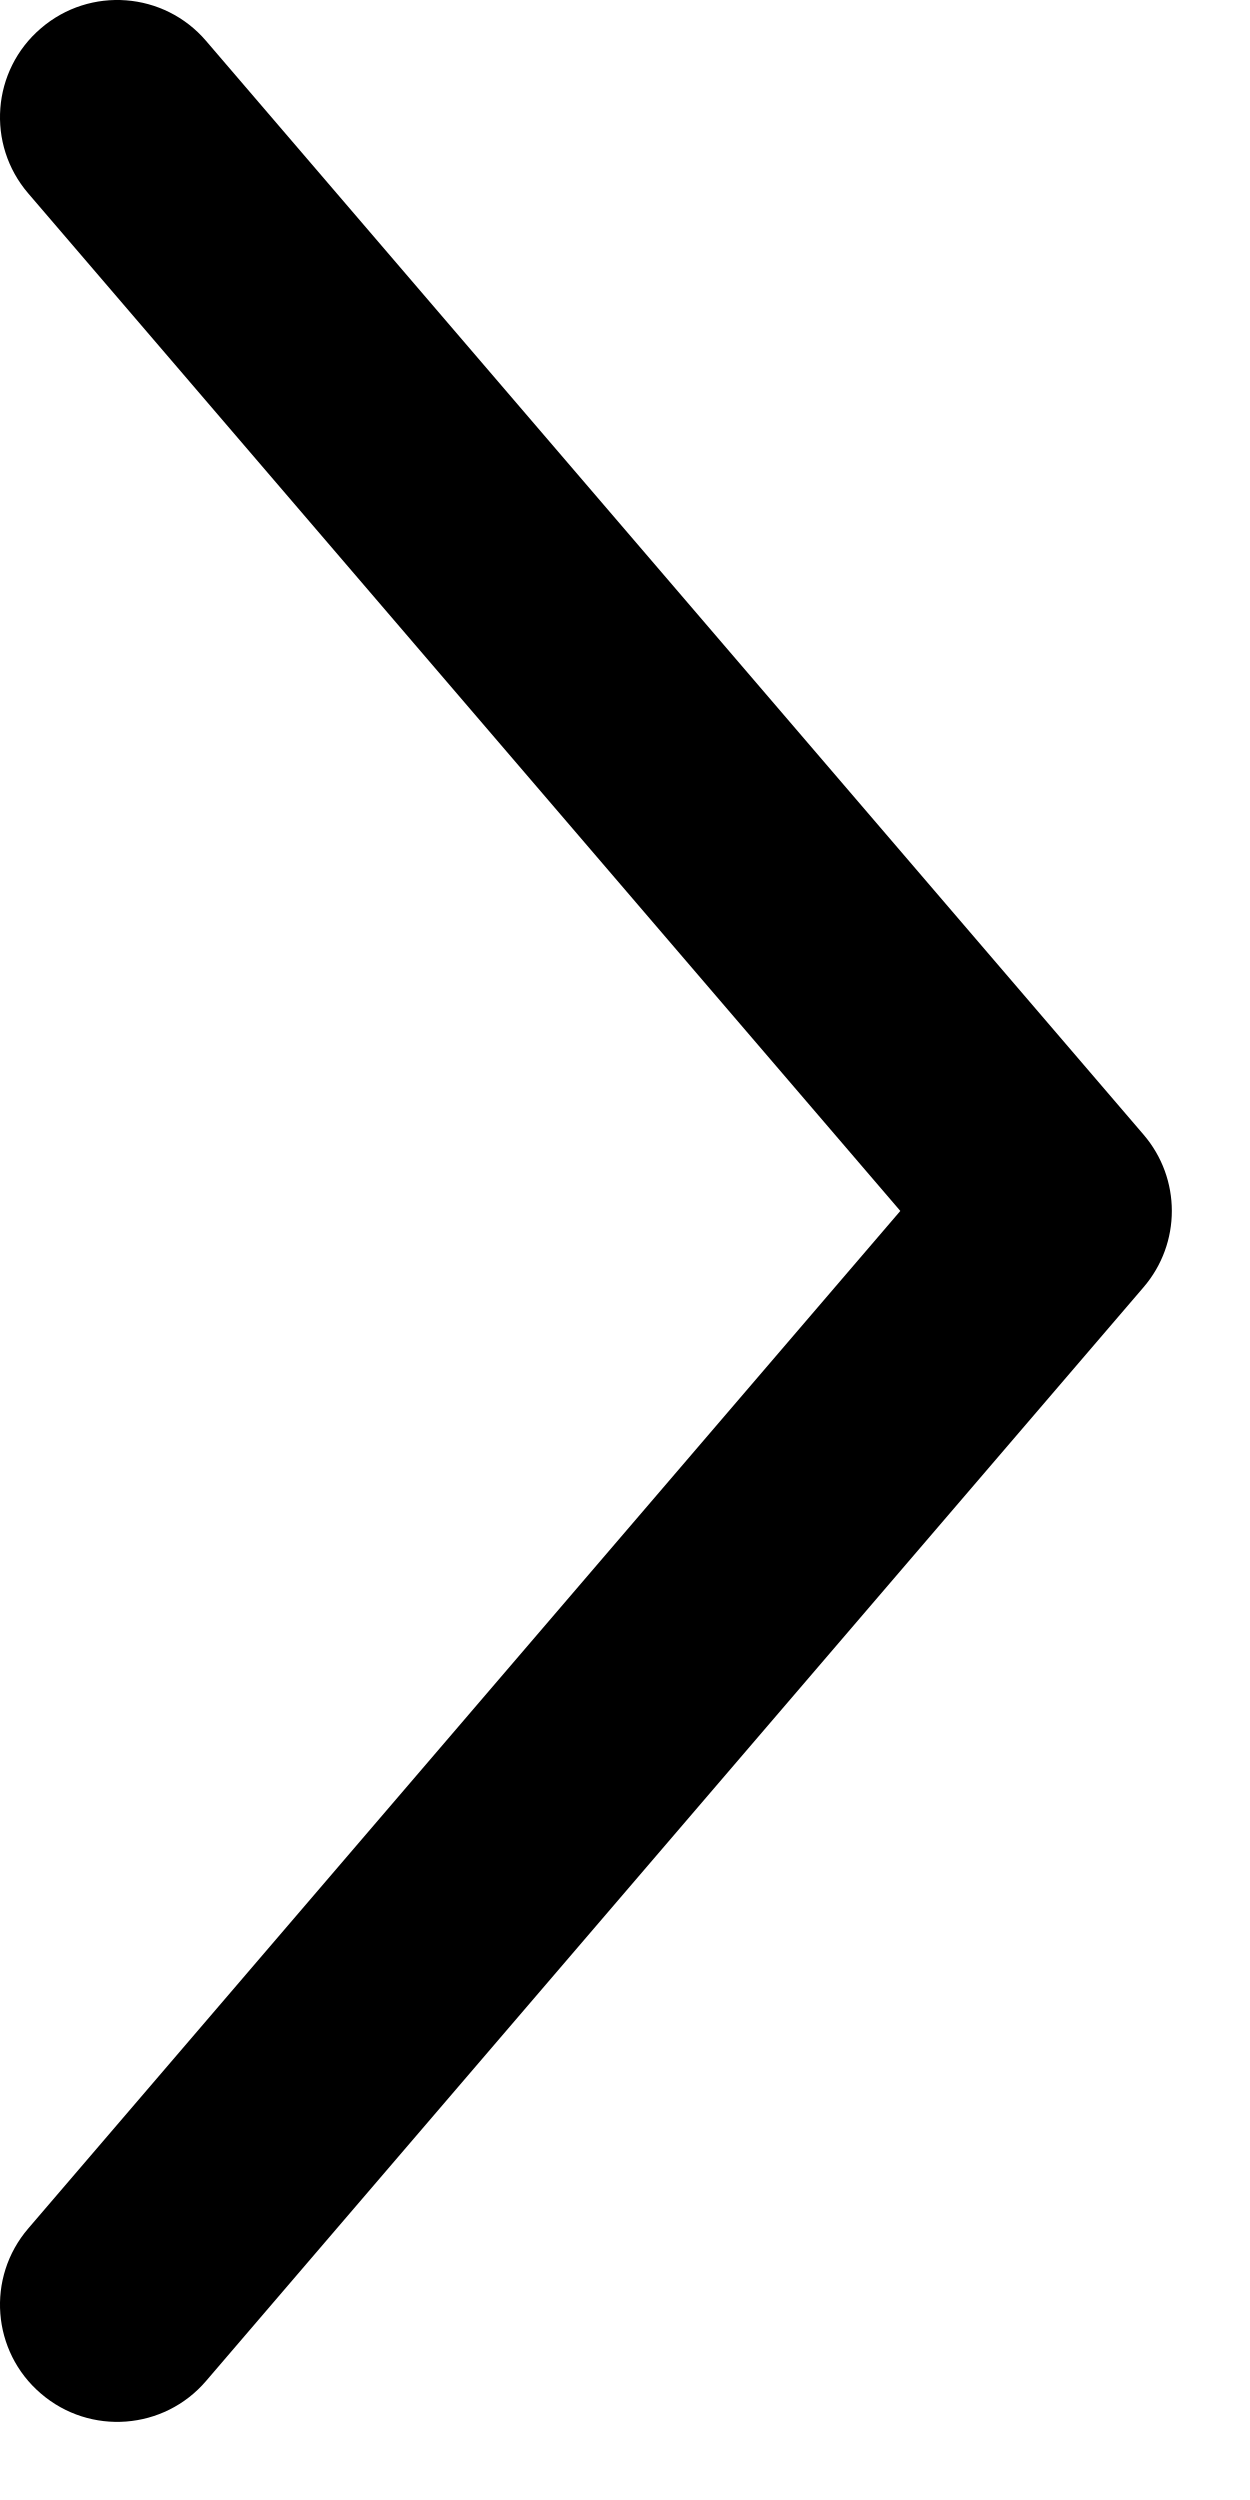
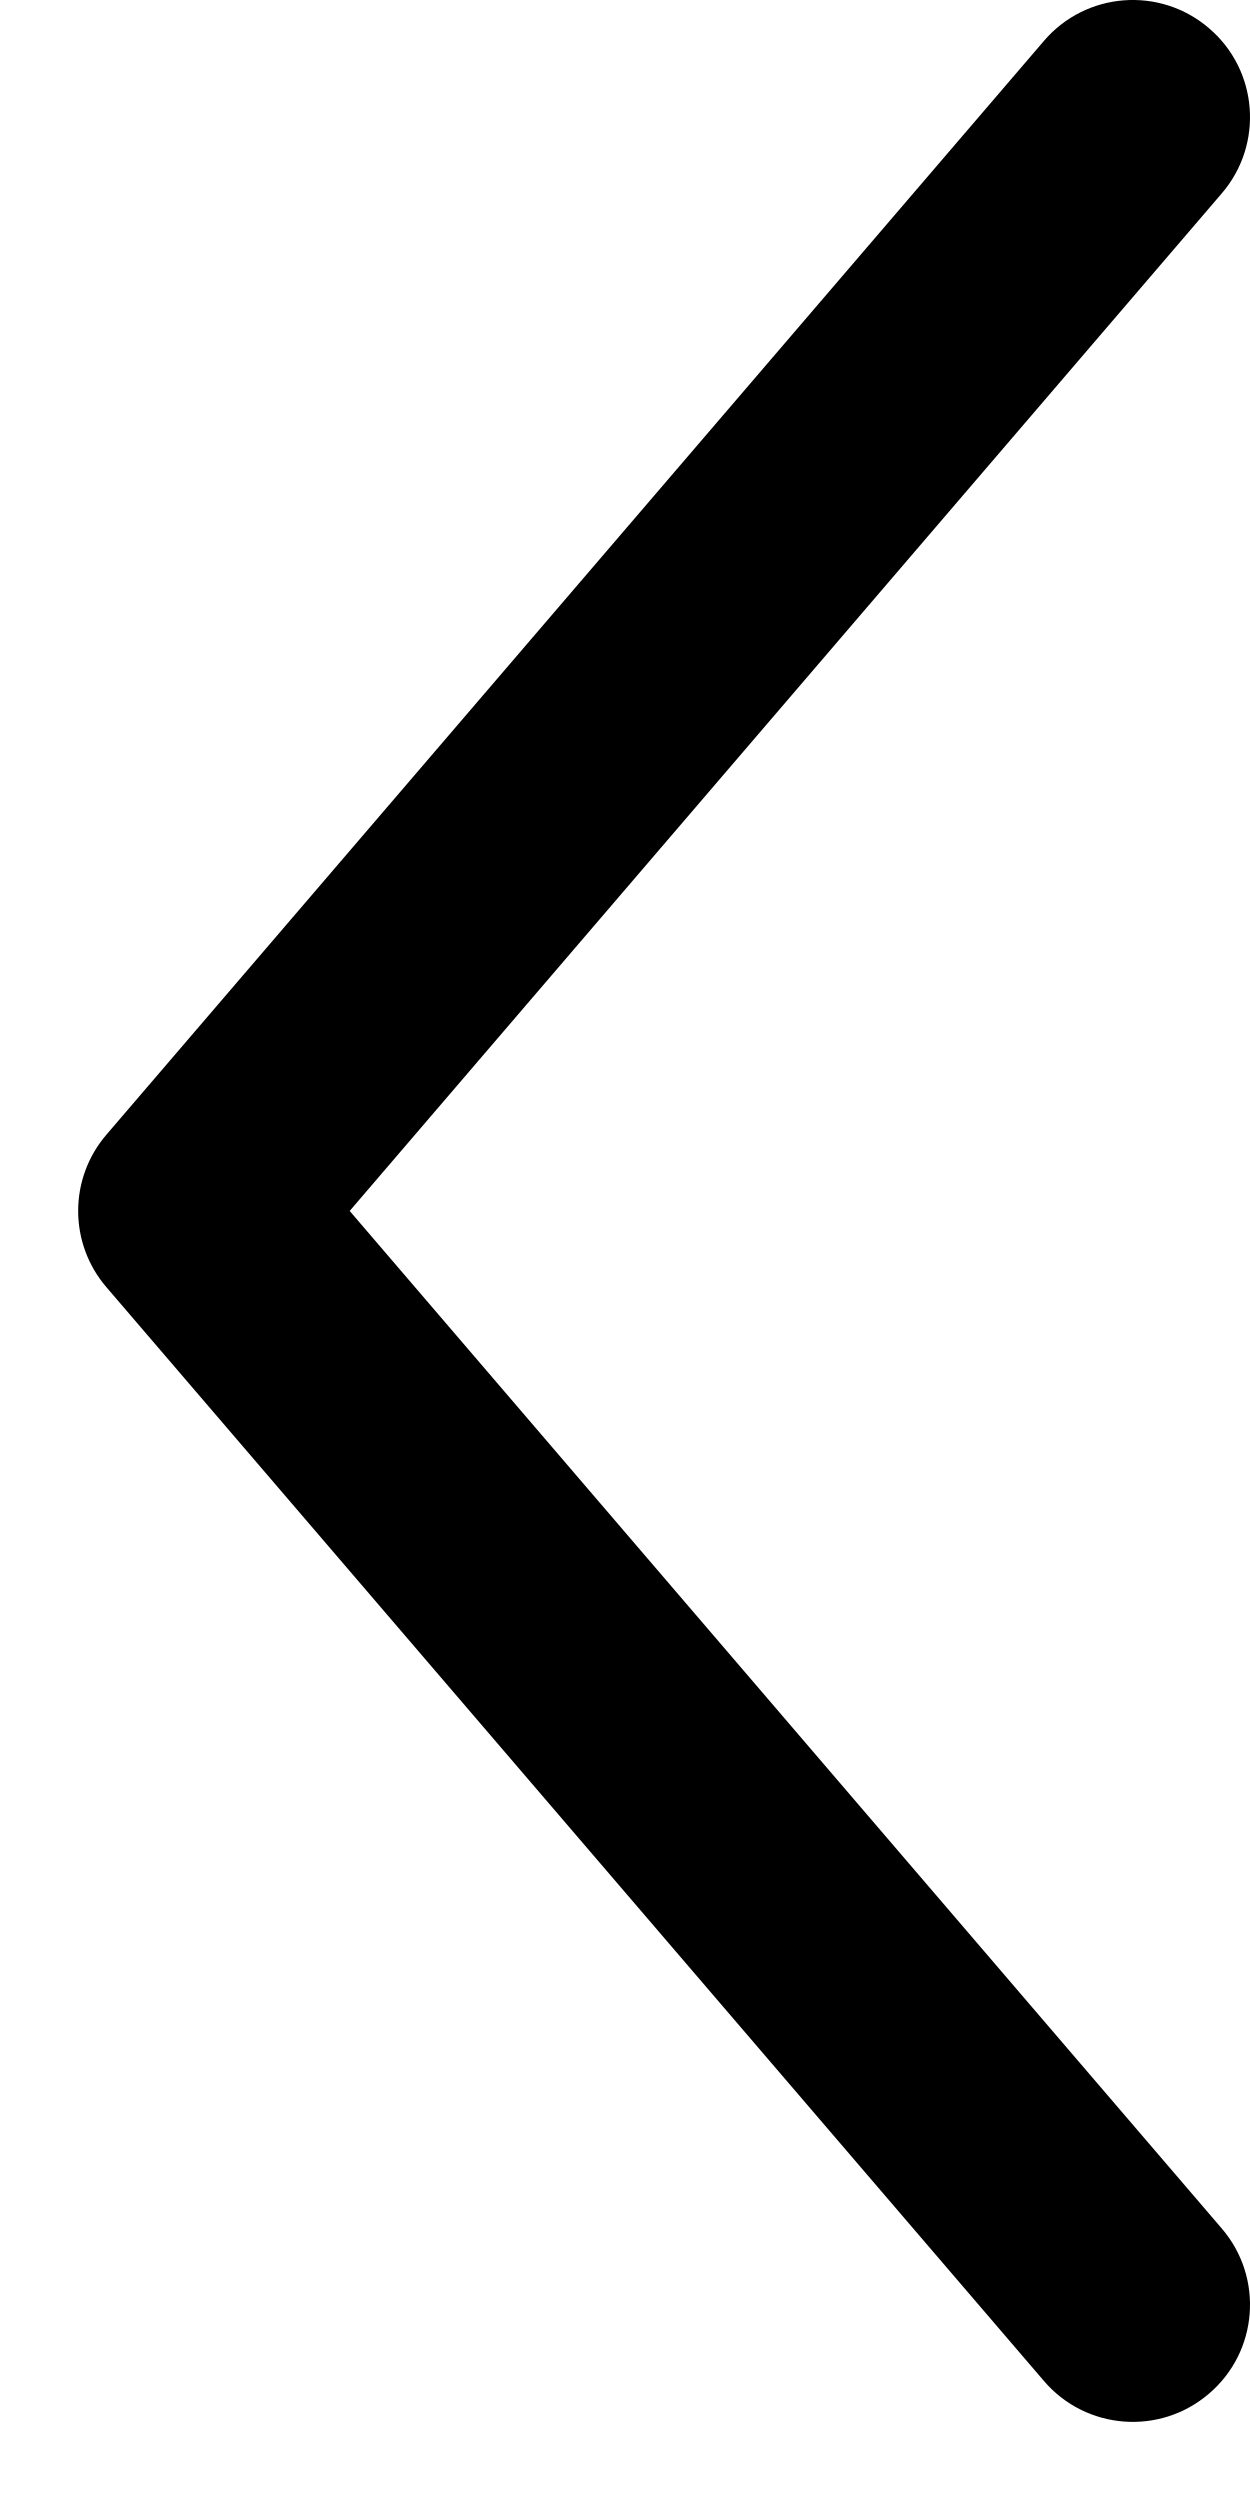
<svg xmlns="http://www.w3.org/2000/svg" width="8" height="16" viewBox="0 0 8 16" fill="none">
-   <path fill-rule="evenodd" clip-rule="evenodd" d="M0.262 0.181C0.576 -0.089 1.05 -0.053 1.319 0.262L7.319 7.262C7.56 7.543 7.56 7.957 7.319 8.238L1.319 15.238C1.05 15.553 0.576 15.589 0.262 15.319C-0.053 15.05 -0.089 14.576 0.181 14.262L5.762 7.75L0.181 1.238C-0.089 0.924 -0.053 0.45 0.262 0.181Z" fill="black" />
+   <g transform="translate(8 0) scale(-1 1)">
+     <path fill-rule="evenodd" clip-rule="evenodd" d="M0.262 0.181C0.576 -0.089 1.05 -0.053 1.319 0.262L7.319 7.262C7.56 7.543 7.56 7.957 7.319 8.238L1.319 15.238C1.05 15.553 0.576 15.589 0.262 15.319C-0.053 15.05 -0.089 14.576 0.181 14.262L5.762 7.75L0.181 1.238C-0.089 0.924 -0.053 0.45 0.262 0.181Z" fill="black" />
+   </g>
</svg>
